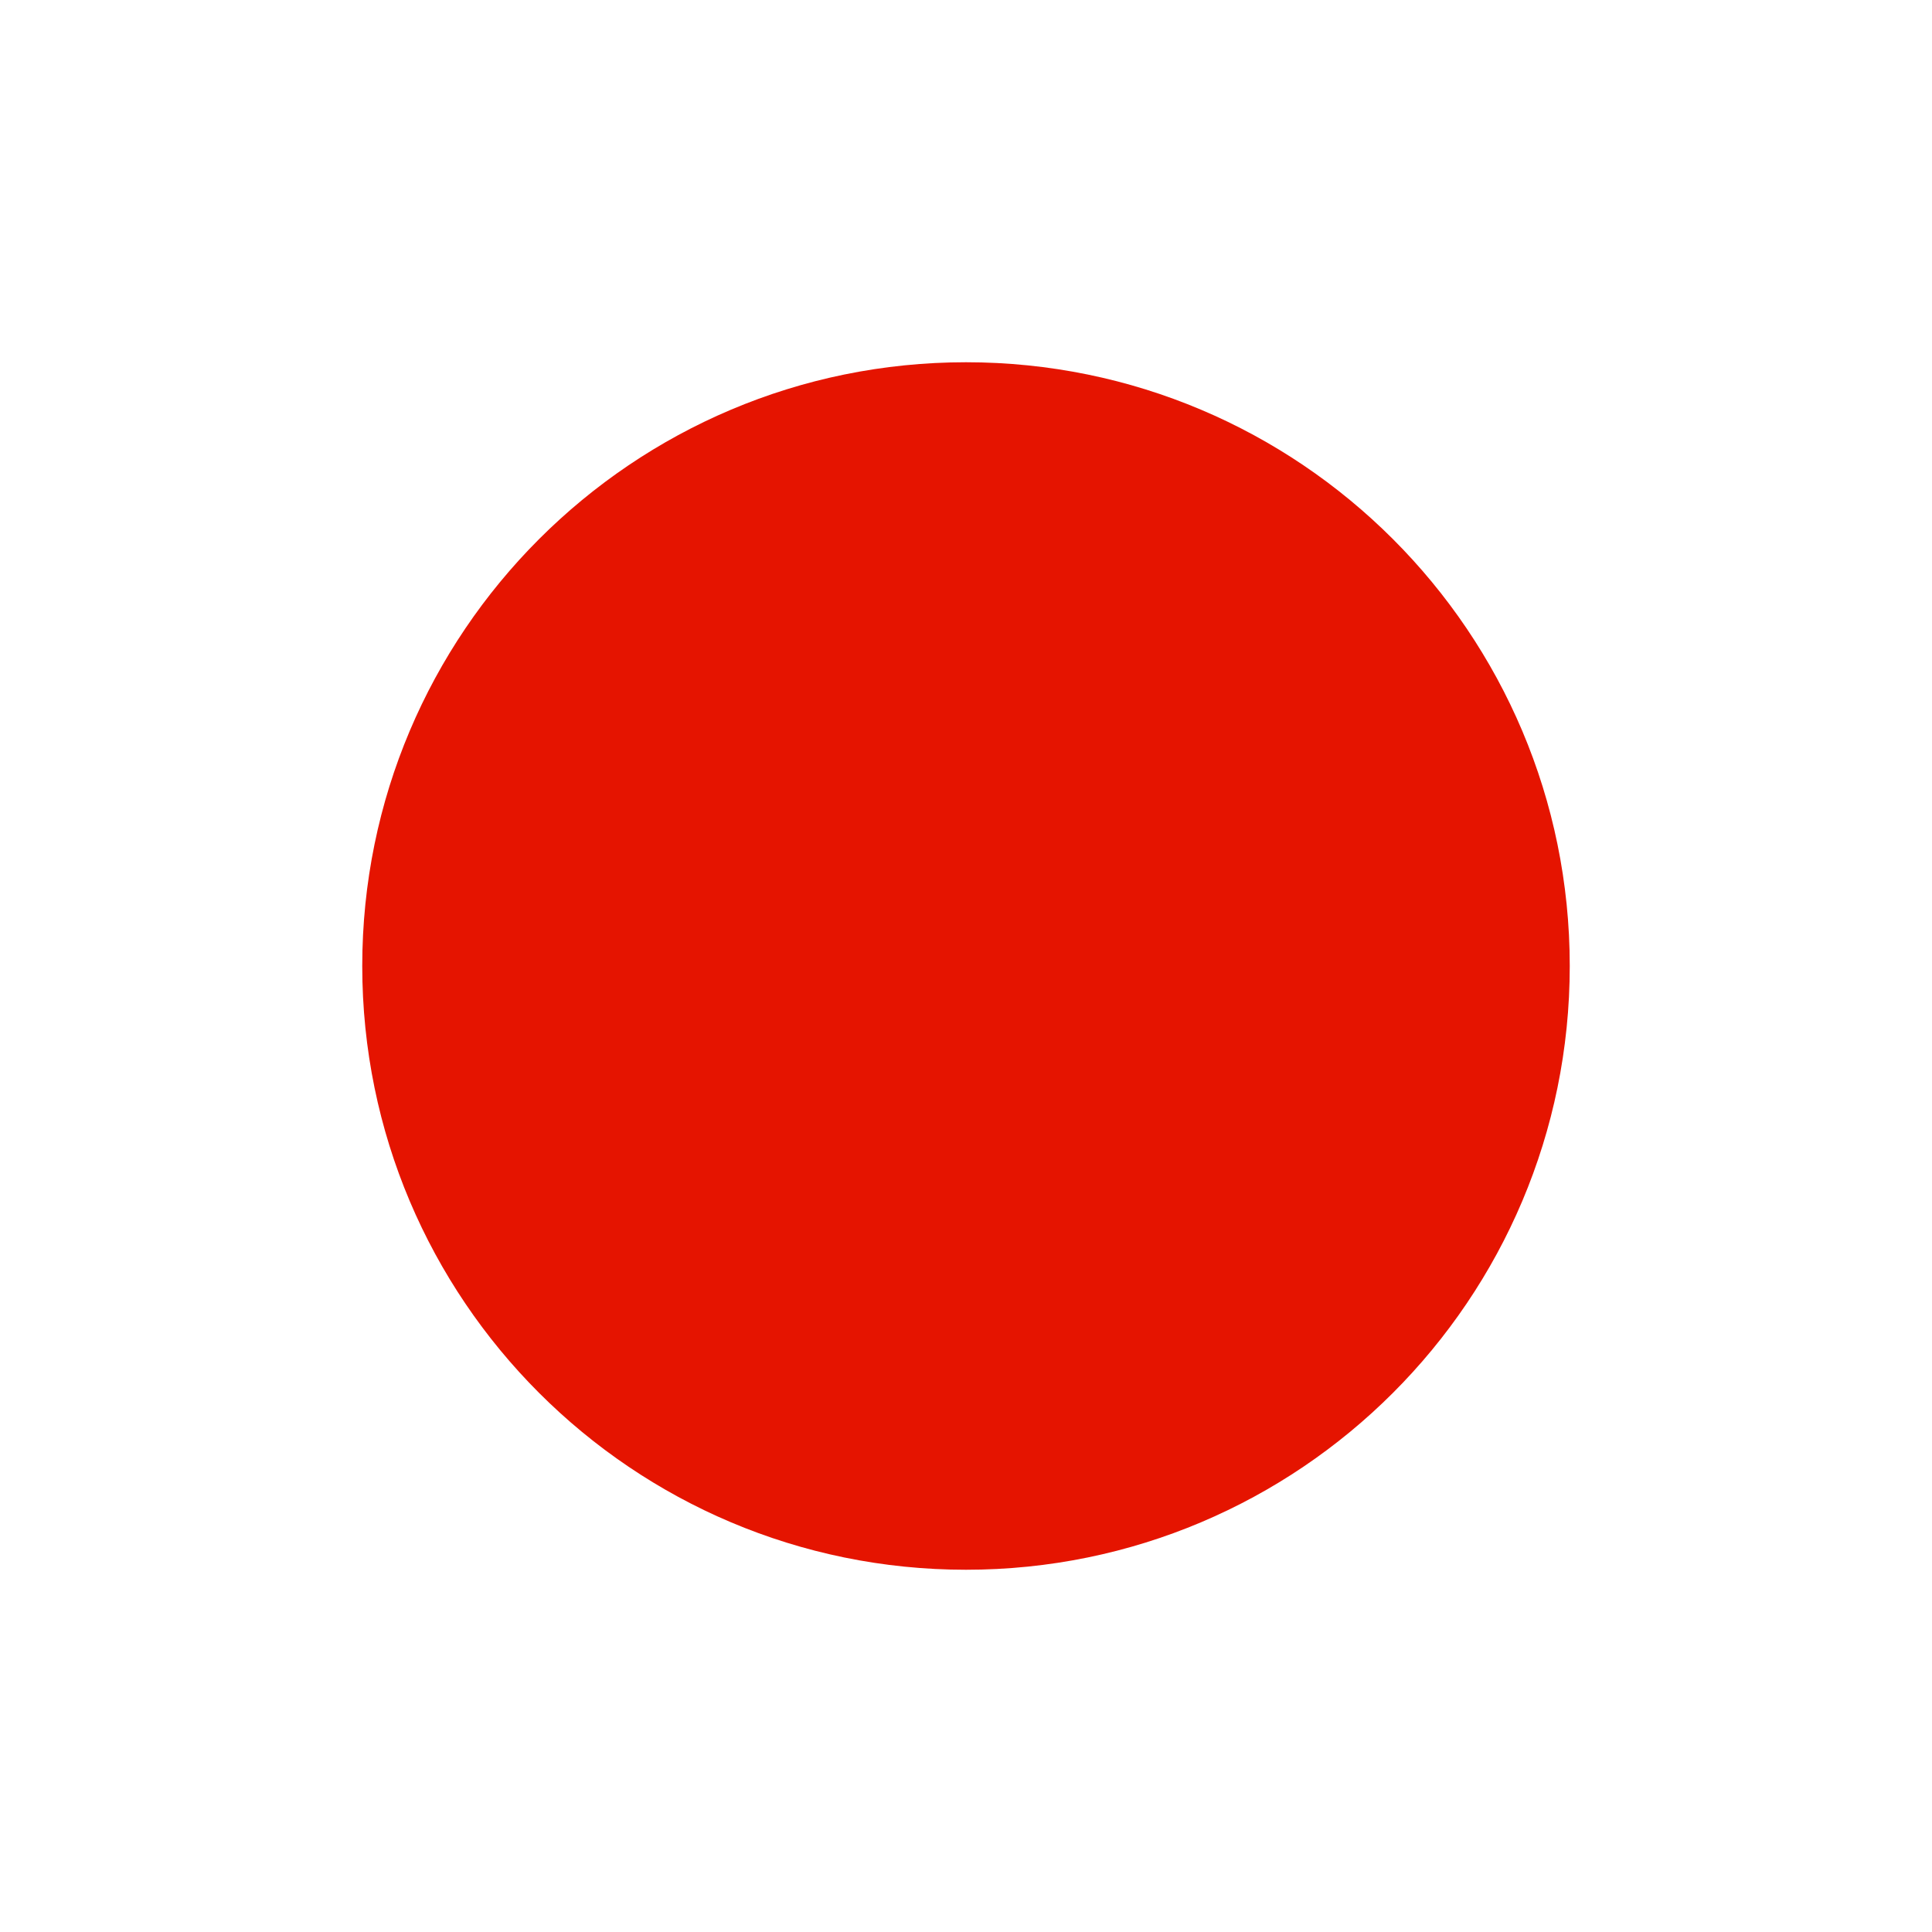
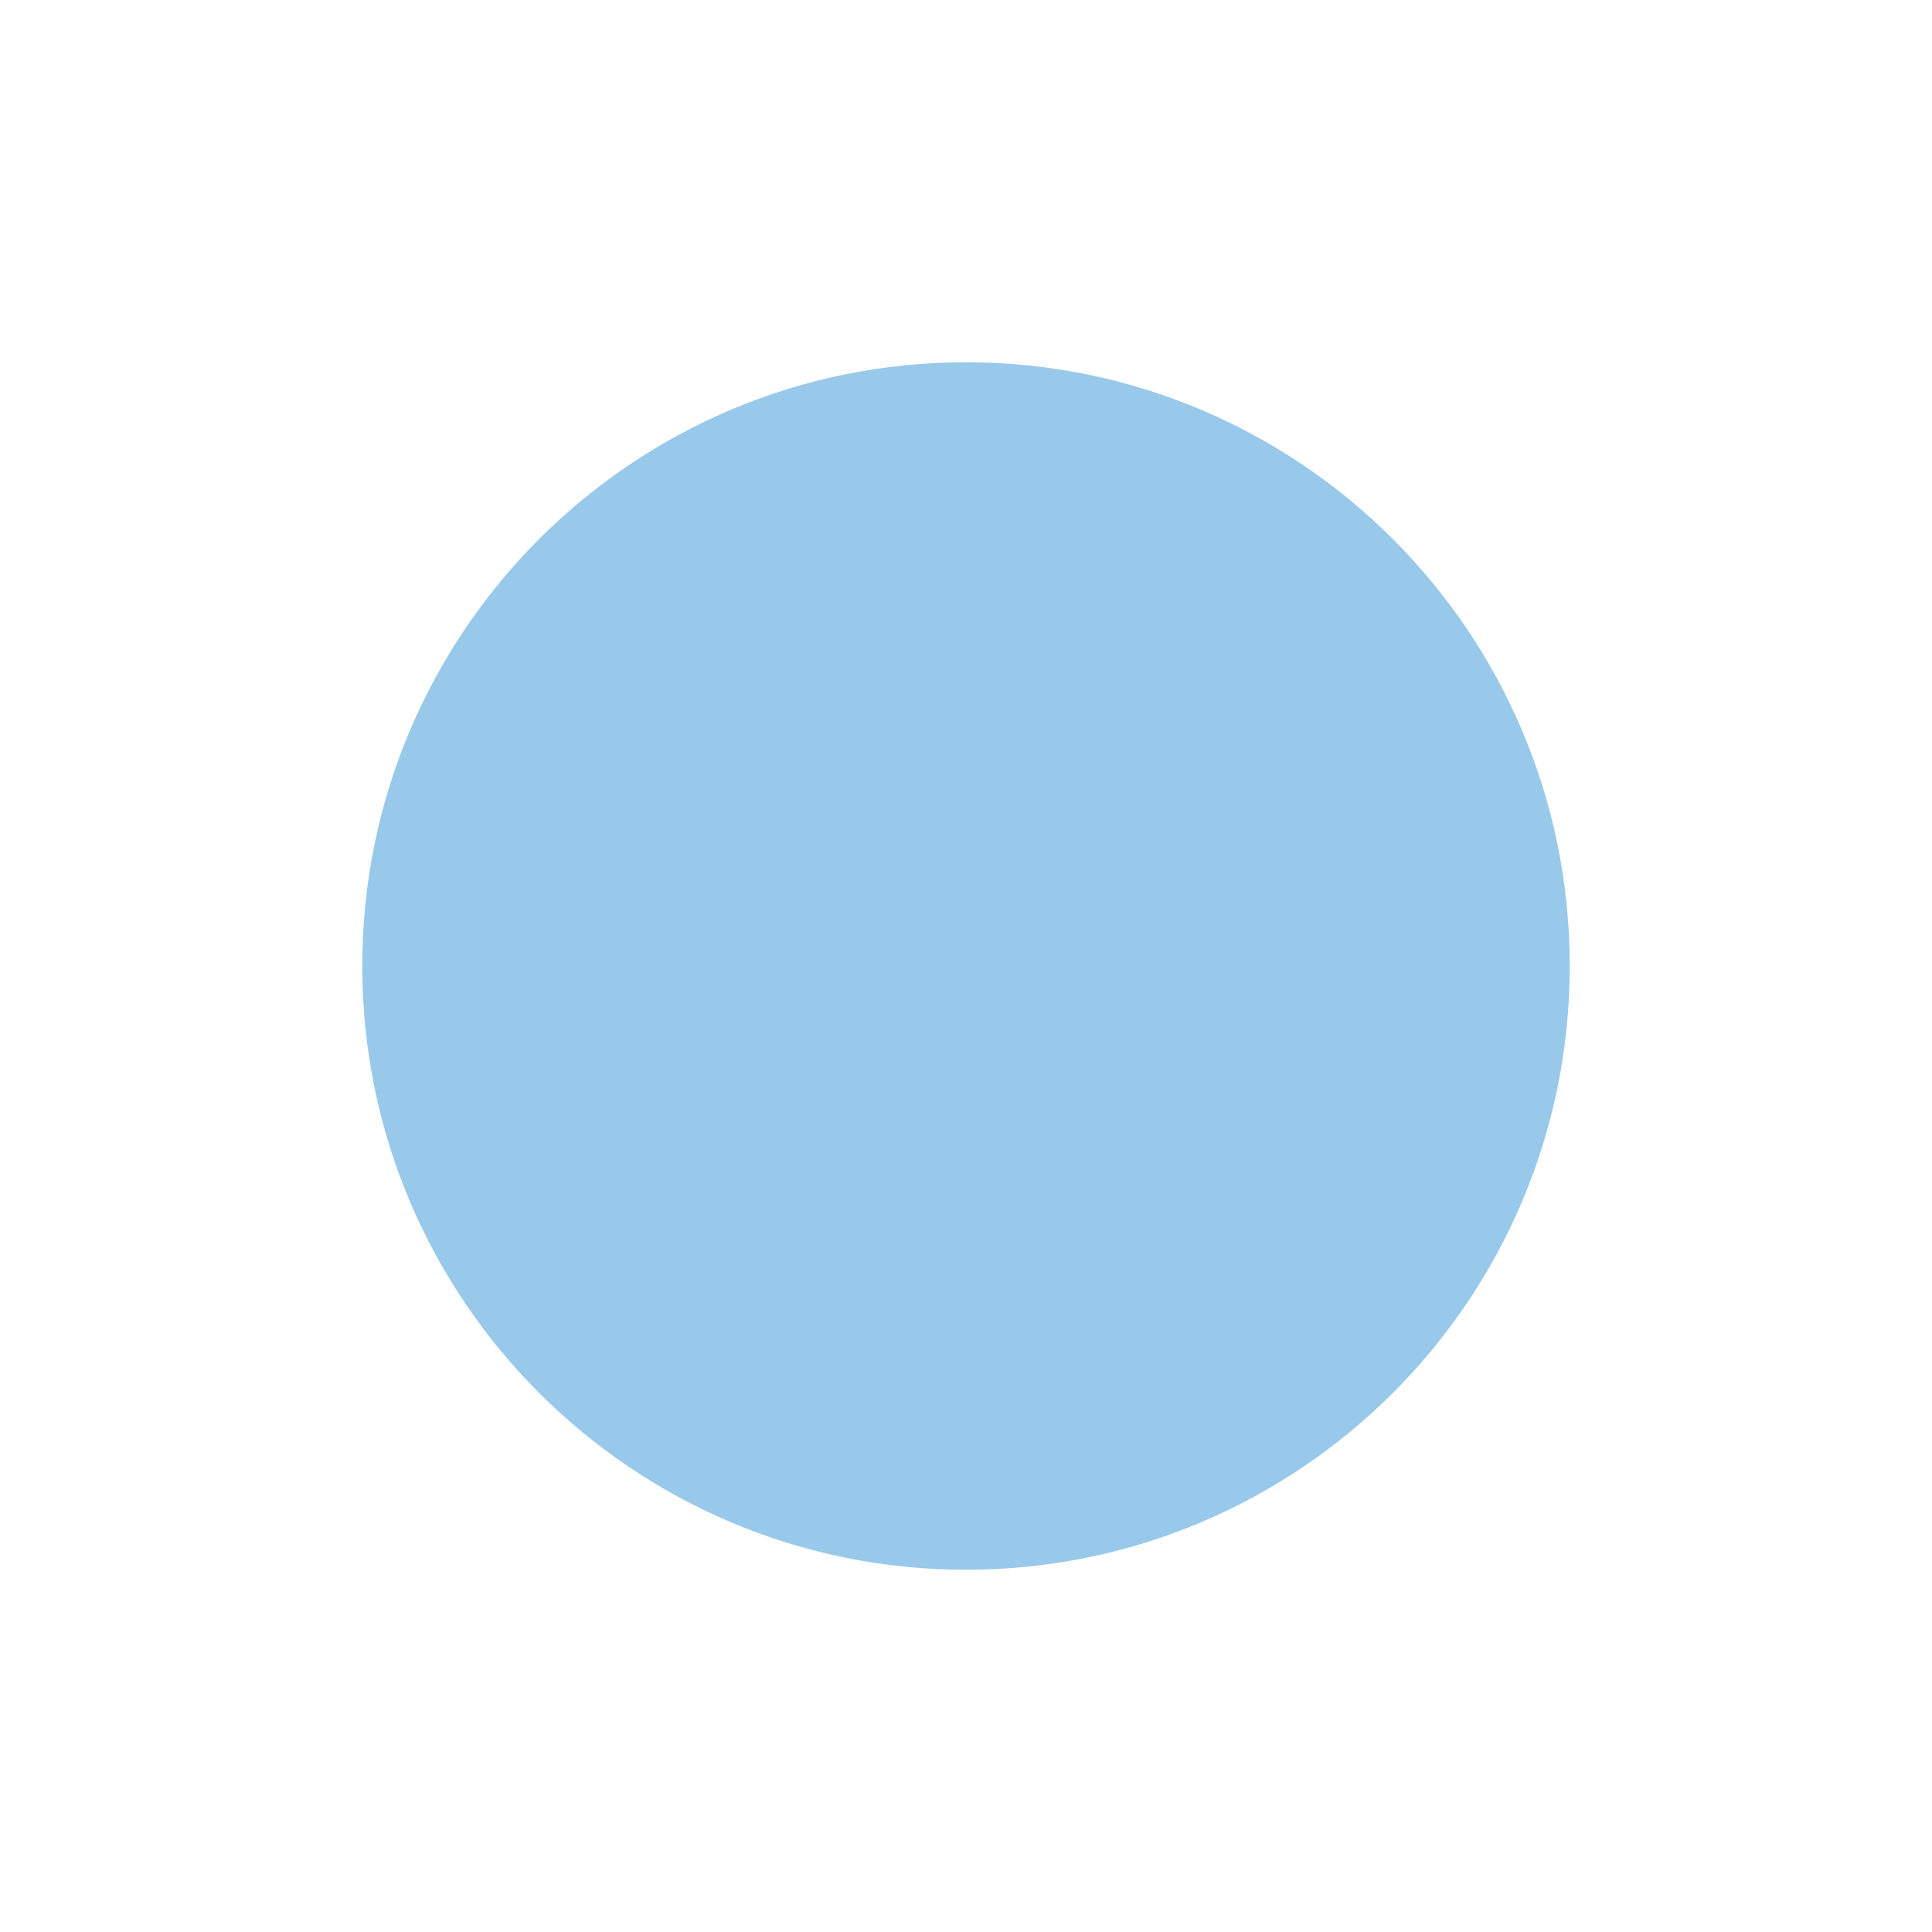
<svg xmlns="http://www.w3.org/2000/svg" width="16" height="16" viewBox="0 0 16 16">
  <g fill="none" fill-rule="evenodd">
-     <g fill="#E51400">
+     <g fill="#007ACC" fill-opacity=".4">
      <circle cx="8" cy="8" r="5" />
    </g>
  </g>
</svg>
